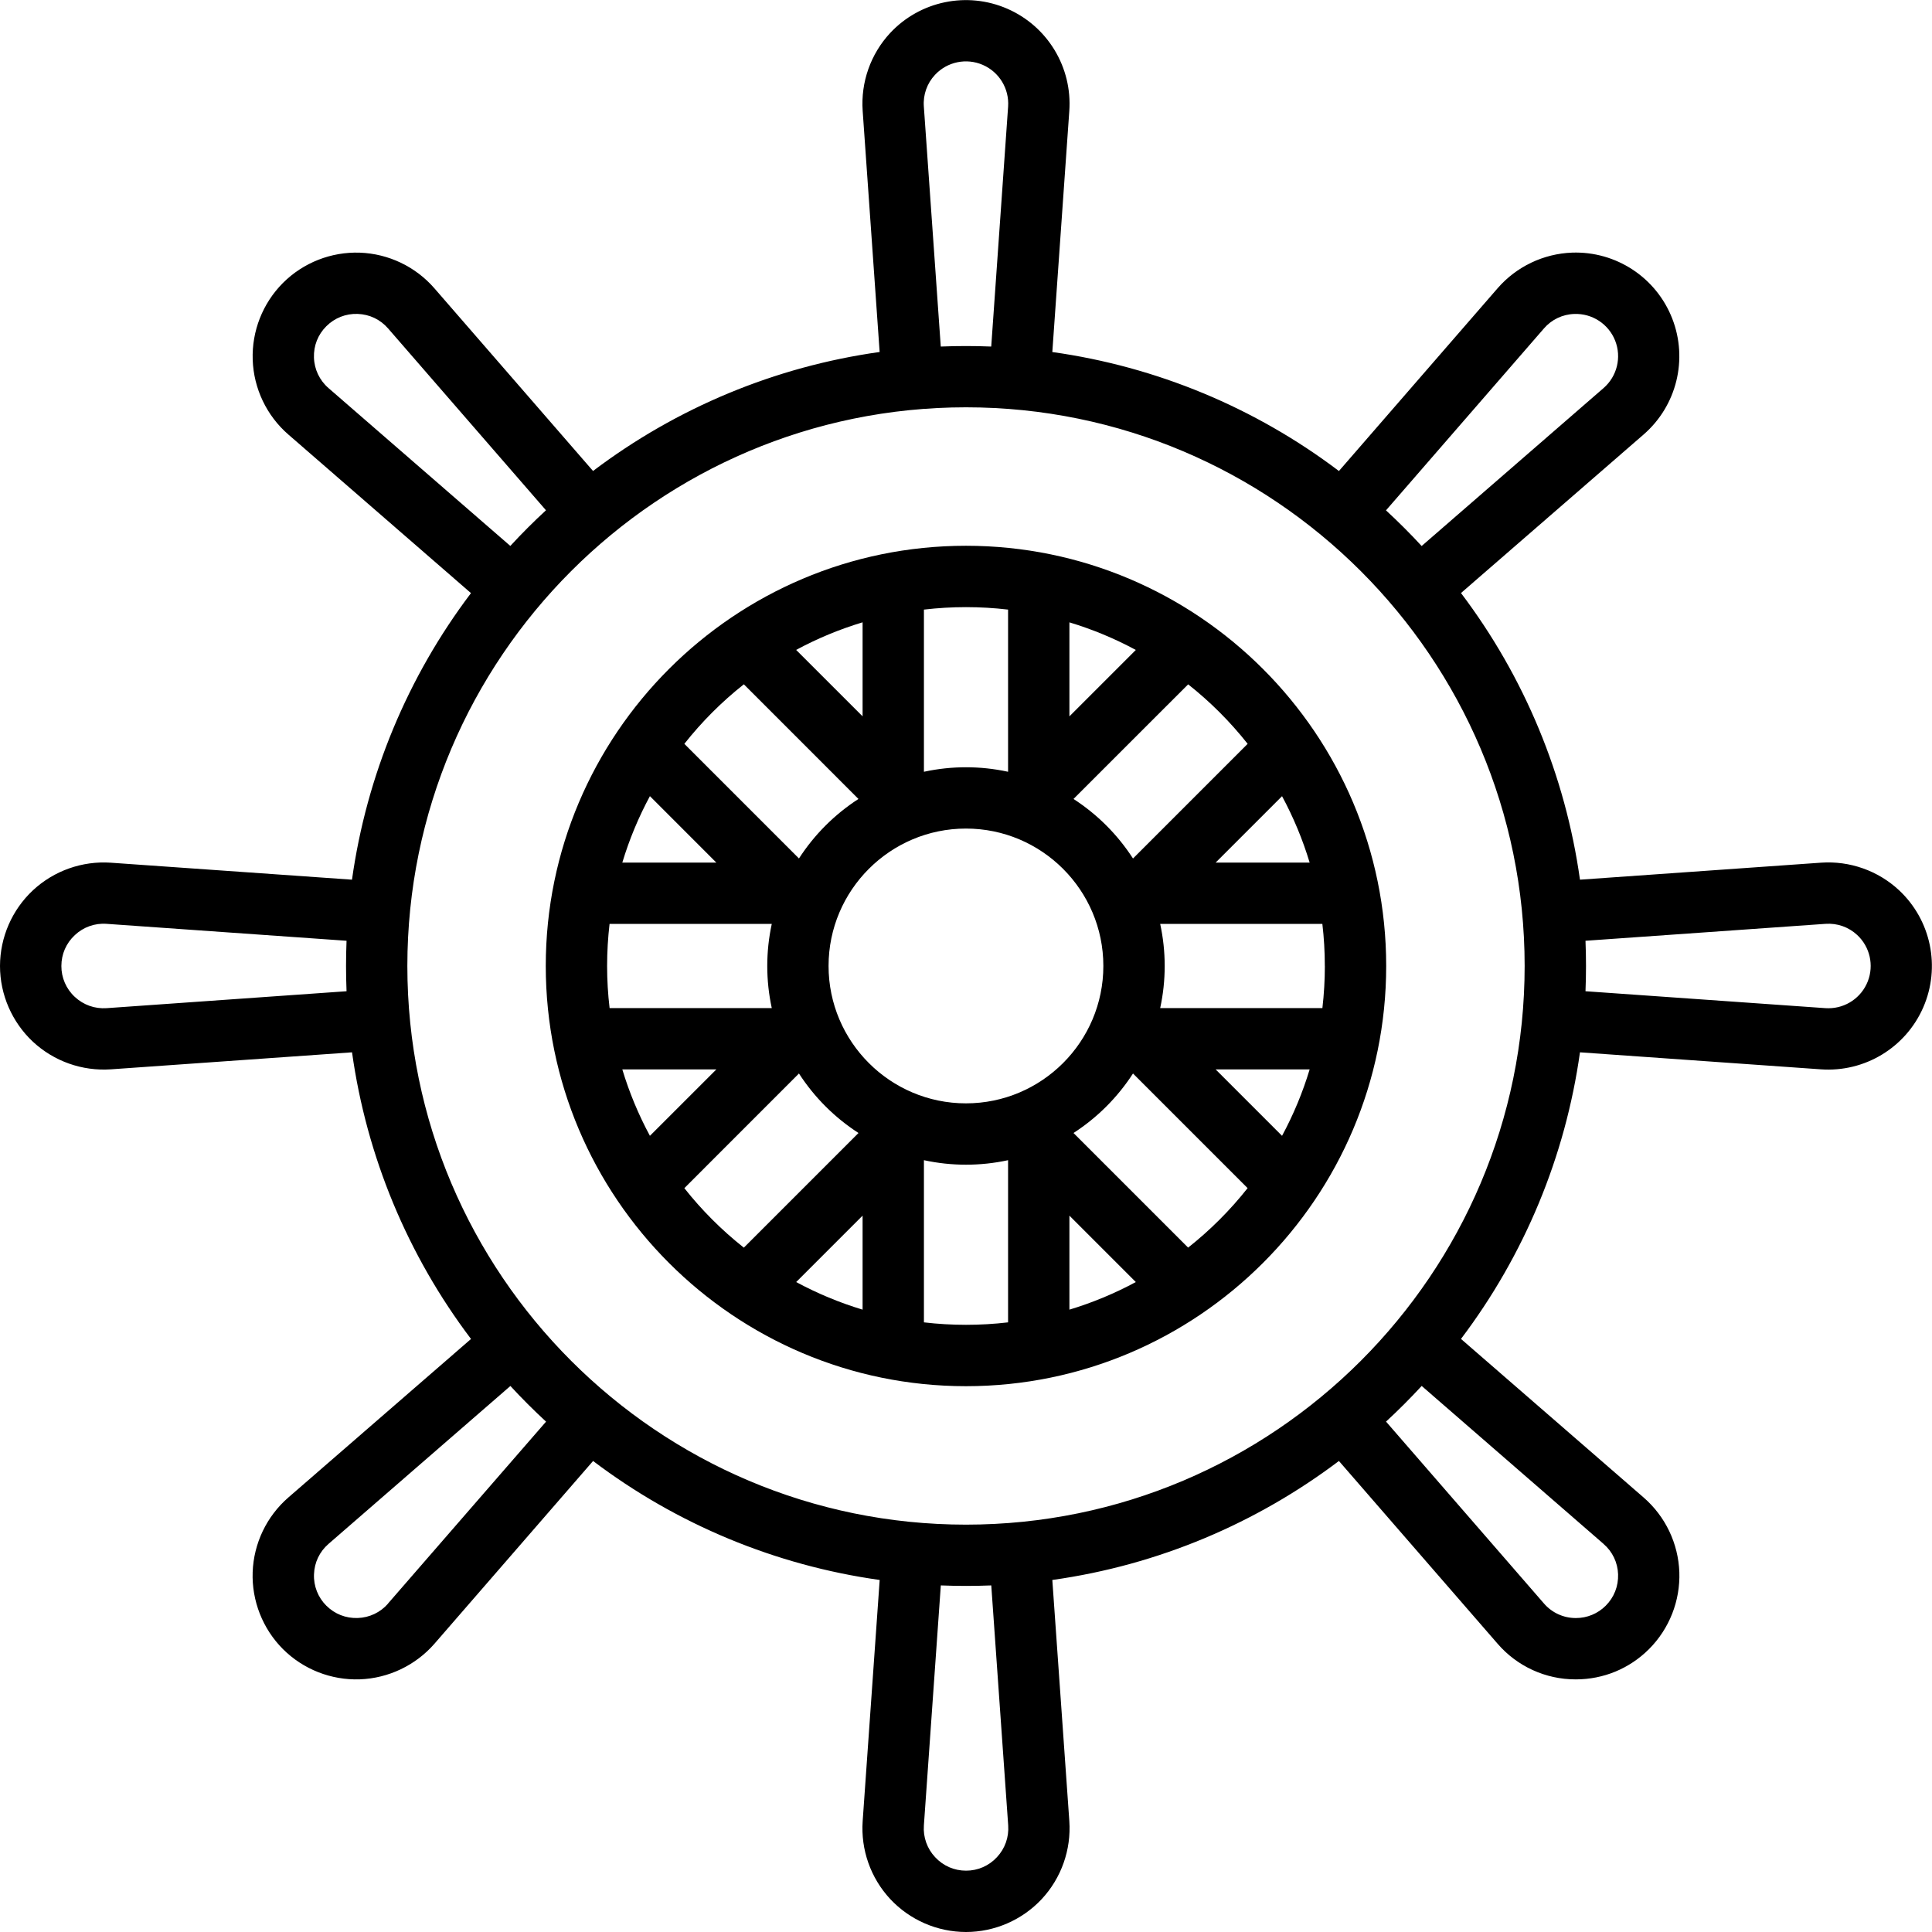
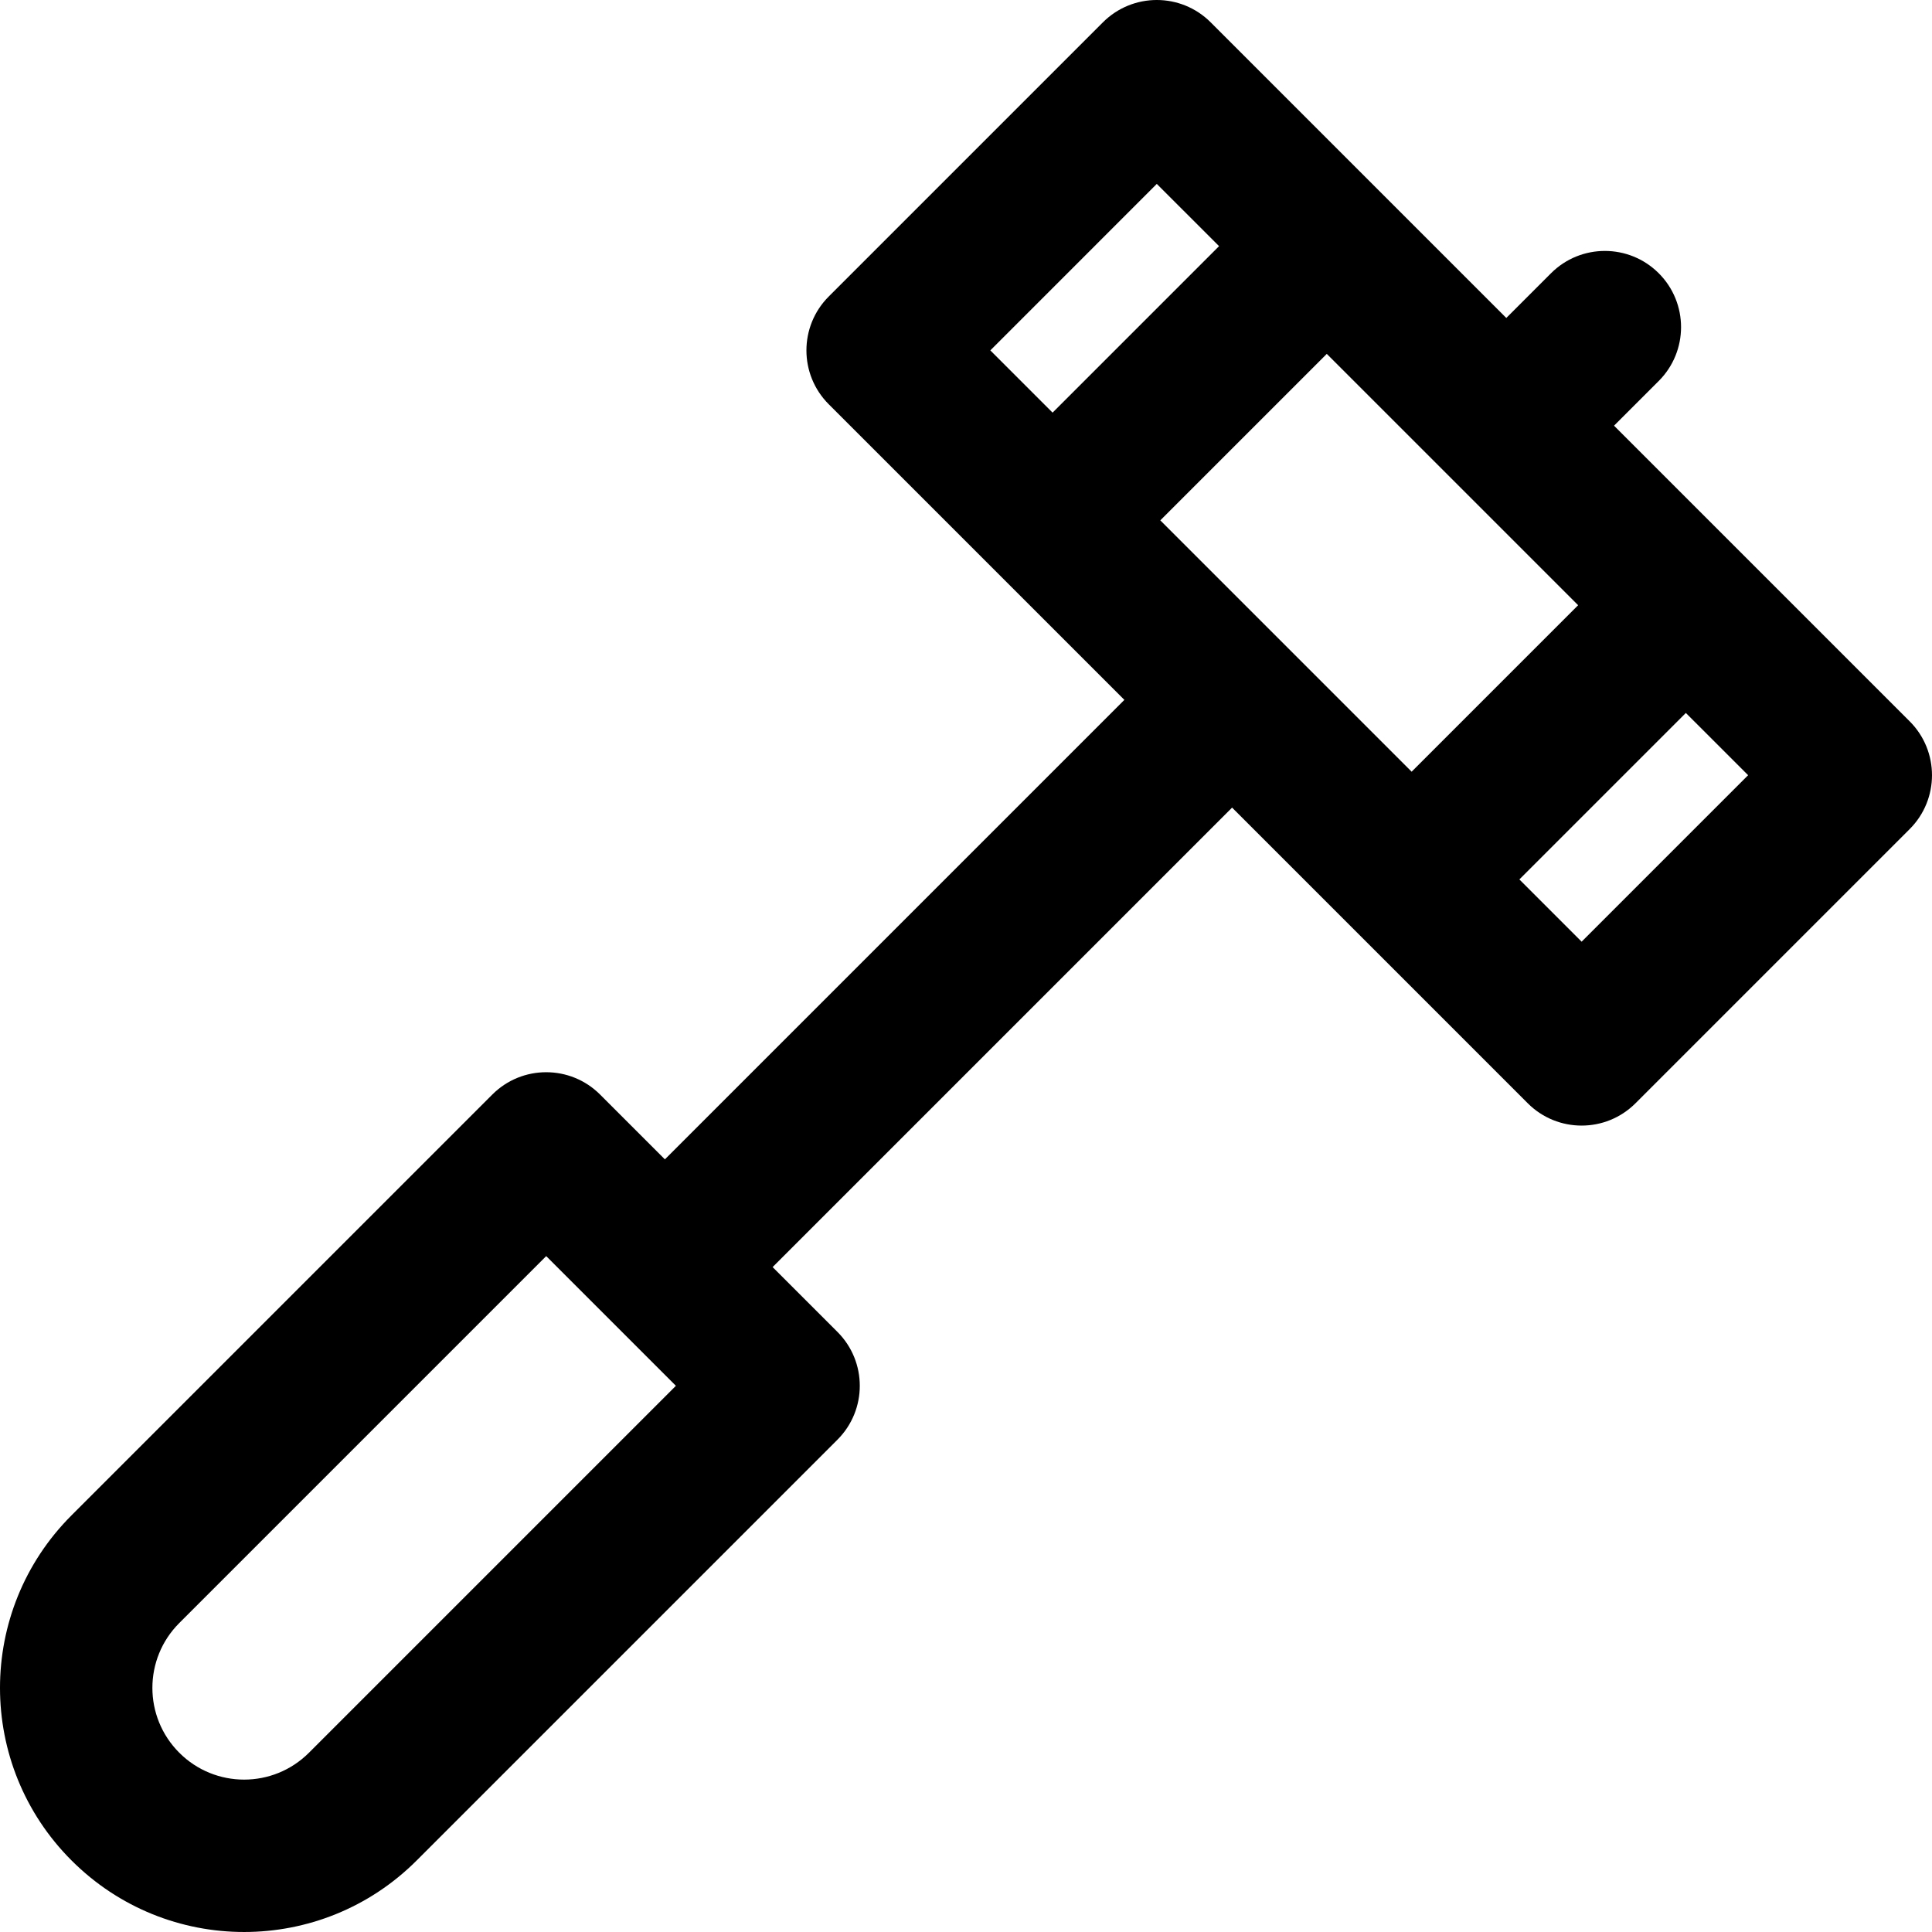
- <svg xmlns="http://www.w3.org/2000/svg" viewBox="0 0 472.48 472.48">
-   <path d="m236.23 133.47c-56.66 0-102.76 46.1-102.76 102.76s46.1 102.77 102.76 102.77 102.77-46.1 102.77-102.77-46.1-102.76-102.77-102.76zm68.89 48.44-28.04 28.04a48.97 48.97 0 0 0 -14.55-14.56l28.04-28.03a88.48 88.48 0 0 1 14.55 14.55zm18.88 54.32c0 3.49-.21 6.92-.6 10.3h-39.67a48.57 48.57 0 0 0 0-20.58h39.66c.4 3.37.6 6.8.6 10.28zm-87.77 33.6c-18.52 0-33.6-15.07-33.6-33.6s15.07-33.6 33.6-33.6 33.6 15.07 33.6 33.6-15.07 33.6-33.6 33.6zm-87.76-33.6c0-3.48.21-6.9.6-10.28h39.67a48.58 48.58 0 0 0 0 20.58h-39.66c-.4-3.38-.61-6.81-.61-10.3zm3.72-25.28a87.2 87.2 0 0 1 6.75-16.25l16.24 16.25h-23zm23 50.58-16.25 16.24a87.25 87.25 0 0 1 -6.75-16.24zm145.09 0a87.22 87.22 0 0 1 -6.75 16.24l-16.24-16.24zm-22.99-50.58 16.24-16.24a87.2 87.2 0 0 1 6.75 16.24zm-35.76-35.77v-22.98a87.2 87.2 0 0 1 16.24 6.75l-16.24 16.24zm-15-26.1v39.66a48.57 48.57 0 0 0 -20.58 0v-39.66a88.22 88.22 0 0 1 20.58 0zm-35.58 26.1-16.25-16.24a87.23 87.23 0 0 1 16.25-6.75v23zm-29.04-7.83 28.03 28.04a48.96 48.96 0 0 0 -14.55 14.55l-28.03-28.03a88.48 88.48 0 0 1 14.55-14.56zm-14.55 123.22 28.03-28.04a48.97 48.97 0 0 0 14.56 14.55l-28.04 28.04a88.48 88.48 0 0 1 -14.55-14.55zm43.59 6.72v22.99a87.27 87.27 0 0 1 -16.24-6.75zm15 26.1v-39.66a48.58 48.58 0 0 0 20.58 0v39.66a88.35 88.35 0 0 1 -20.58 0zm35.58-26.1 16.24 16.24a87.23 87.23 0 0 1 -16.24 6.75zm29.03 7.82-28.03-28.03a48.98 48.98 0 0 0 14.55-14.55l28.03 28.03a88.51 88.51 0 0 1 -14.55 14.55z" />
-   <path d="m464.41 217.7a25.4 25.4 0 0 0 -19.04-6.73l-58.98 4.16a150.88 150.88 0 0 0 -29.1-70.1l44.64-38.75a25.35 25.35 0 0 0 -17.46-44.5 25.4 25.4 0 0 0 -18.22 8.71l-38.81 44.7a150.87 150.87 0 0 0 -70.09-29.1l4.15-58.9a25.35 25.35 0 0 0 -43.8-19.13 25.4 25.4 0 0 0 -6.73 19.05l4.15 58.97a150.88 150.88 0 0 0 -70.09 29.1l-38.8-44.68a25.4 25.4 0 0 0 -18.23-8.71 25.4 25.4 0 0 0 -18.8 7.4 25.4 25.4 0 0 0 -7.4 18.81c.24 7 3.4 13.65 8.7 18.25l44.68 38.8a150.86 150.86 0 0 0 -29.1 70.08l-58.96-4.15a25.44 25.44 0 0 0 -19.05 6.73 25.43 25.43 0 0 0 -8.07 18.53c0 7 2.94 13.74 8.05 18.52a25.45 25.45 0 0 0 19.07 6.75l58.97-4.16a150.88 150.88 0 0 0 29.1 70.1l-44.7 38.79a25.4 25.4 0 0 0 -8.7 18.23c-.25 7 2.45 13.86 7.4 18.82a25.42 25.42 0 0 0 18.8 7.4c7-.25 13.65-3.42 18.25-8.7l38.8-44.7a150.88 150.88 0 0 0 70.09 29.1l-4.16 58.97a25.4 25.4 0 0 0 6.73 19.05 25.42 25.42 0 0 0 18.54 8.07c7 0 13.74-2.94 18.52-8.05a25.45 25.45 0 0 0 6.75-19.07l-4.16-58.97c26.05-3.65 50-13.94 70.09-29.1l38.76 44.64a25.16 25.16 0 0 0 19.12 8.77h.06c6.76 0 13.12-2.63 17.9-7.41a25.42 25.42 0 0 0 7.41-18.82 25.4 25.4 0 0 0 -8.7-18.22l-44.7-38.81a150.86 150.86 0 0 0 29.1-70.09l58.9 4.16a25.35 25.35 0 0 0 19.12-43.81zm-86.83-137.38a10.2 10.2 0 0 1 7.42-3.54 10.33 10.33 0 0 1 7.15 18.13l-44.48 38.62c-2.79-3.03-5.7-5.93-8.72-8.72zm-151.65-54.27a10.2 10.2 0 0 1 2.74-7.76 10.34 10.34 0 0 1 17.87 7.76l-4.13 58.7a152.4 152.4 0 0 0 -12.34 0zm-145.6 68.85a10.25 10.25 0 0 1 -3.55-7.45c-.1-2.9.97-5.62 3.02-7.66a10.24 10.24 0 0 1 7.67-3.02c2.9.1 5.54 1.36 7.44 3.55l38.61 44.47a152.6 152.6 0 0 0 -8.72 8.72l-44.46-38.6zm-54.25 151.65c-2.9.2-5.66-.78-7.79-2.76a10.22 10.22 0 0 1 -3.28-7.55c0-2.9 1.17-5.59 3.3-7.56a10.2 10.2 0 0 1 7.76-2.75l58.68 4.14a153.9 153.9 0 0 0 0 12.34zm68.84 145.6a10.25 10.25 0 0 1 -7.45 3.54c-2.89.1-5.61-.97-7.66-3.01a10.23 10.23 0 0 1 -3.02-7.68c.1-2.9 1.36-5.53 3.55-7.43l44.48-38.62a152.9 152.9 0 0 0 8.72 8.72l-38.64 44.47zm151.64 54.26c.2 2.9-.78 5.66-2.76 7.78a10.22 10.22 0 0 1 -7.55 3.29c-2.9 0-5.59-1.17-7.56-3.3a10.22 10.22 0 0 1 -2.75-7.76l4.14-58.7a153.85 153.85 0 0 0 12.34 0zm145.6-68.83a10.2 10.2 0 0 1 3.55 7.42c.1 2.9-.97 5.63-3.02 7.68a10.25 10.25 0 0 1 -7.3 3.02h-.03a10.25 10.25 0 0 1 -7.77-3.55l-38.63-44.49c3.02-2.78 5.93-5.7 8.72-8.72l44.49 38.64zm-155.92-4.72c-75.33 0-136.62-61.29-136.62-136.63s61.28-136.62 136.61-136.62 136.63 61.29 136.63 136.62-61.29 136.63-136.63 136.63zm210.94-126.29c-.22 0-.44 0-.74-.02l-58.7-4.14a152.4 152.4 0 0 0 0-12.34l58.7-4.14c2.88-.2 5.64.77 7.76 2.74a10.34 10.34 0 0 1 -7.02 17.9z" />
+ <svg xmlns="http://www.w3.org/2000/svg" version="1.1" id="Layer_1" x="0px" y="0px" viewBox="0 0 512 512" style="enable-background:new 0 0 512 512;" xml:space="preserve">
+   <g>
+     <g>
+       <path d="M506.09,191.163c-14.612-14.612-63.777-63.776-78.354-78.354l11.847-11.847c7.884-7.884,7.884-20.665,0-28.549    c-7.881-7.882-20.664-7.884-28.549,0l-11.849,11.849L320.838,5.913c-7.882-7.884-20.665-7.884-28.549,0L219.622,78.58    c-7.878,7.877-7.884,20.666,0,28.549l78.348,78.348L176.204,307.243l-17.182-17.182c-7.878-7.88-20.668-7.882-28.549,0    L18.959,401.575c-25.277,25.277-25.28,66.187,0,91.466c25.273,25.276,66.189,25.28,91.466,0l111.514-111.514    c7.884-7.884,7.884-20.665,0-28.549l-17.187-17.187l121.766-121.766c14.579,14.579,63.743,63.743,78.355,78.354    c7.881,7.884,20.664,7.885,28.549,0l72.667-72.667C513.967,211.835,513.973,199.046,506.09,191.163z M81.877,464.492    c-9.497,9.496-24.868,9.499-34.368,0c0,0,0,0,0-0.001c-9.497-9.496-9.5-24.868,0-34.368l97.241-97.241l34.368,34.368    L81.877,464.492z M278.944,109.353l-16.498-16.498l44.119-44.119l16.498,16.498L278.944,109.353z M307.493,137.901l44.119-44.119    l66.607,66.607L374.1,204.509L307.493,137.901z M419.147,249.556l-16.498-16.498l44.119-44.119l16.5,16.498L419.147,249.556z" />
+     </g>
+   </g>
+   <g>
+ </g>
+   <g>
+ </g>
+   <g>
+ </g>
+   <g>
+ </g>
+   <g>
+ </g>
+   <g>
+ </g>
+   <g>
+ </g>
+   <g>
+ </g>
+   <g>
+ </g>
+   <g>
+ </g>
+   <g>
+ </g>
+   <g>
+ </g>
+   <g>
+ </g>
+   <g>
+ </g>
+   <g>
+ </g>
</svg>
